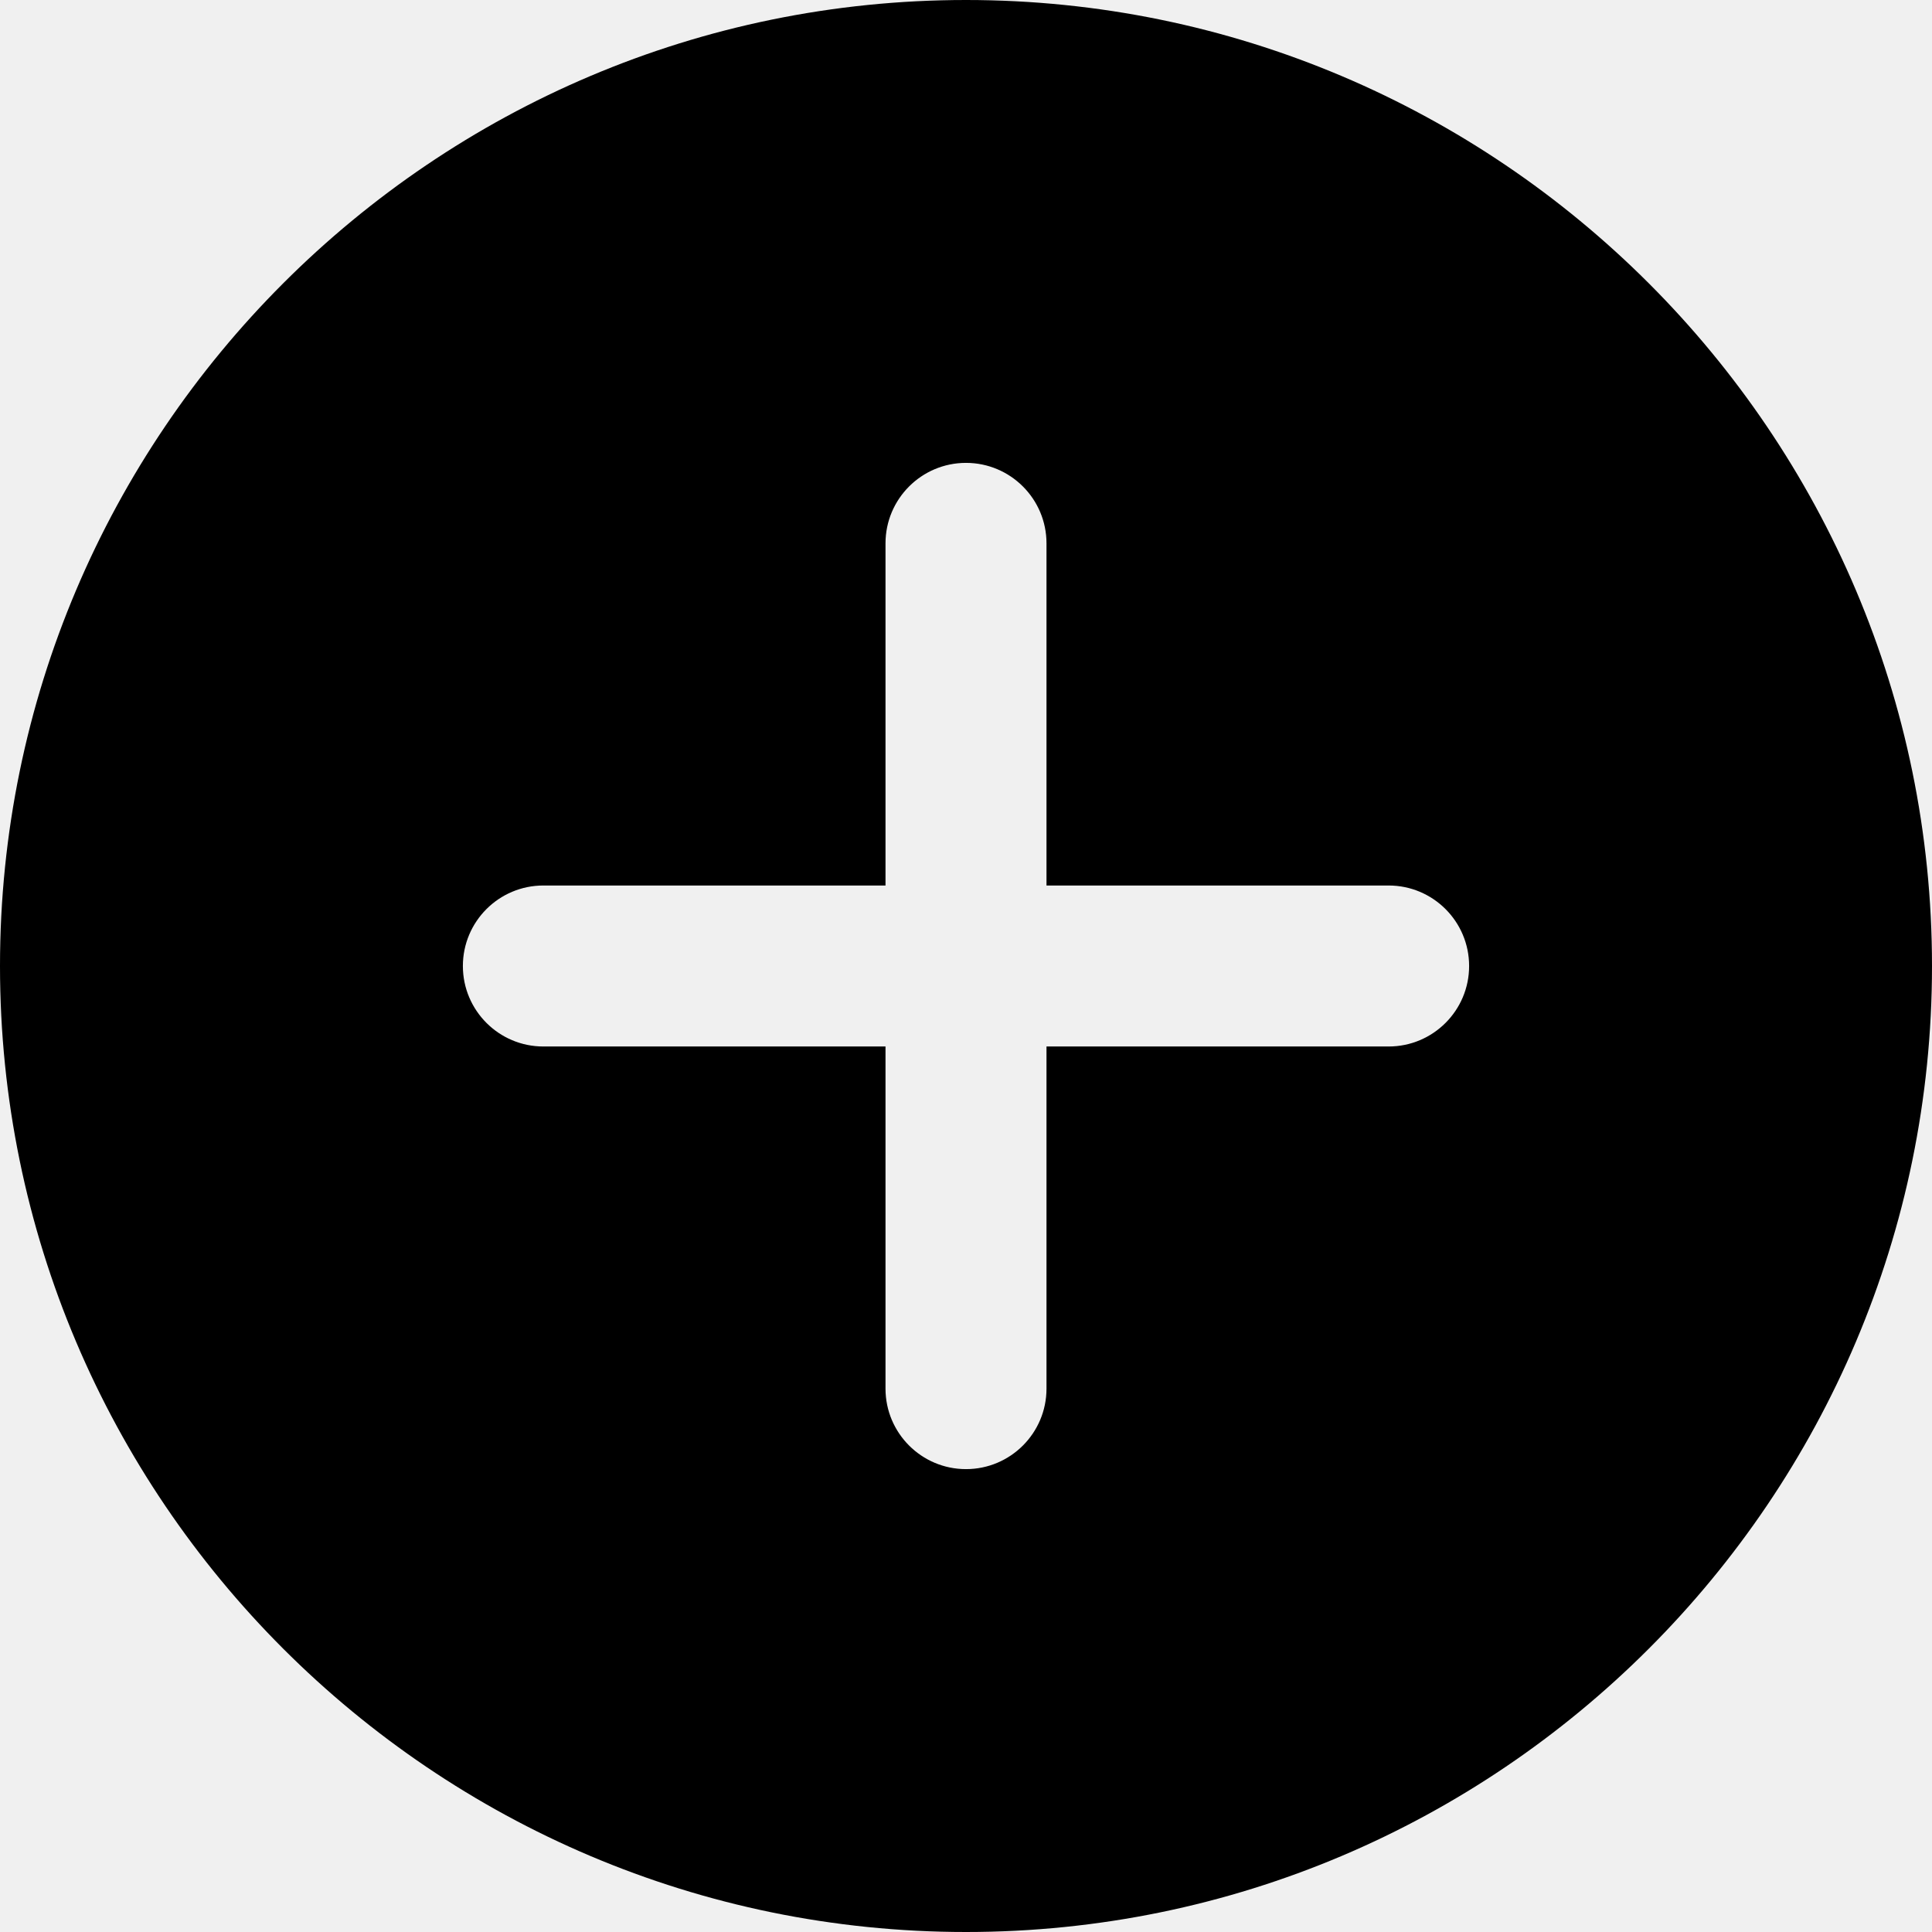
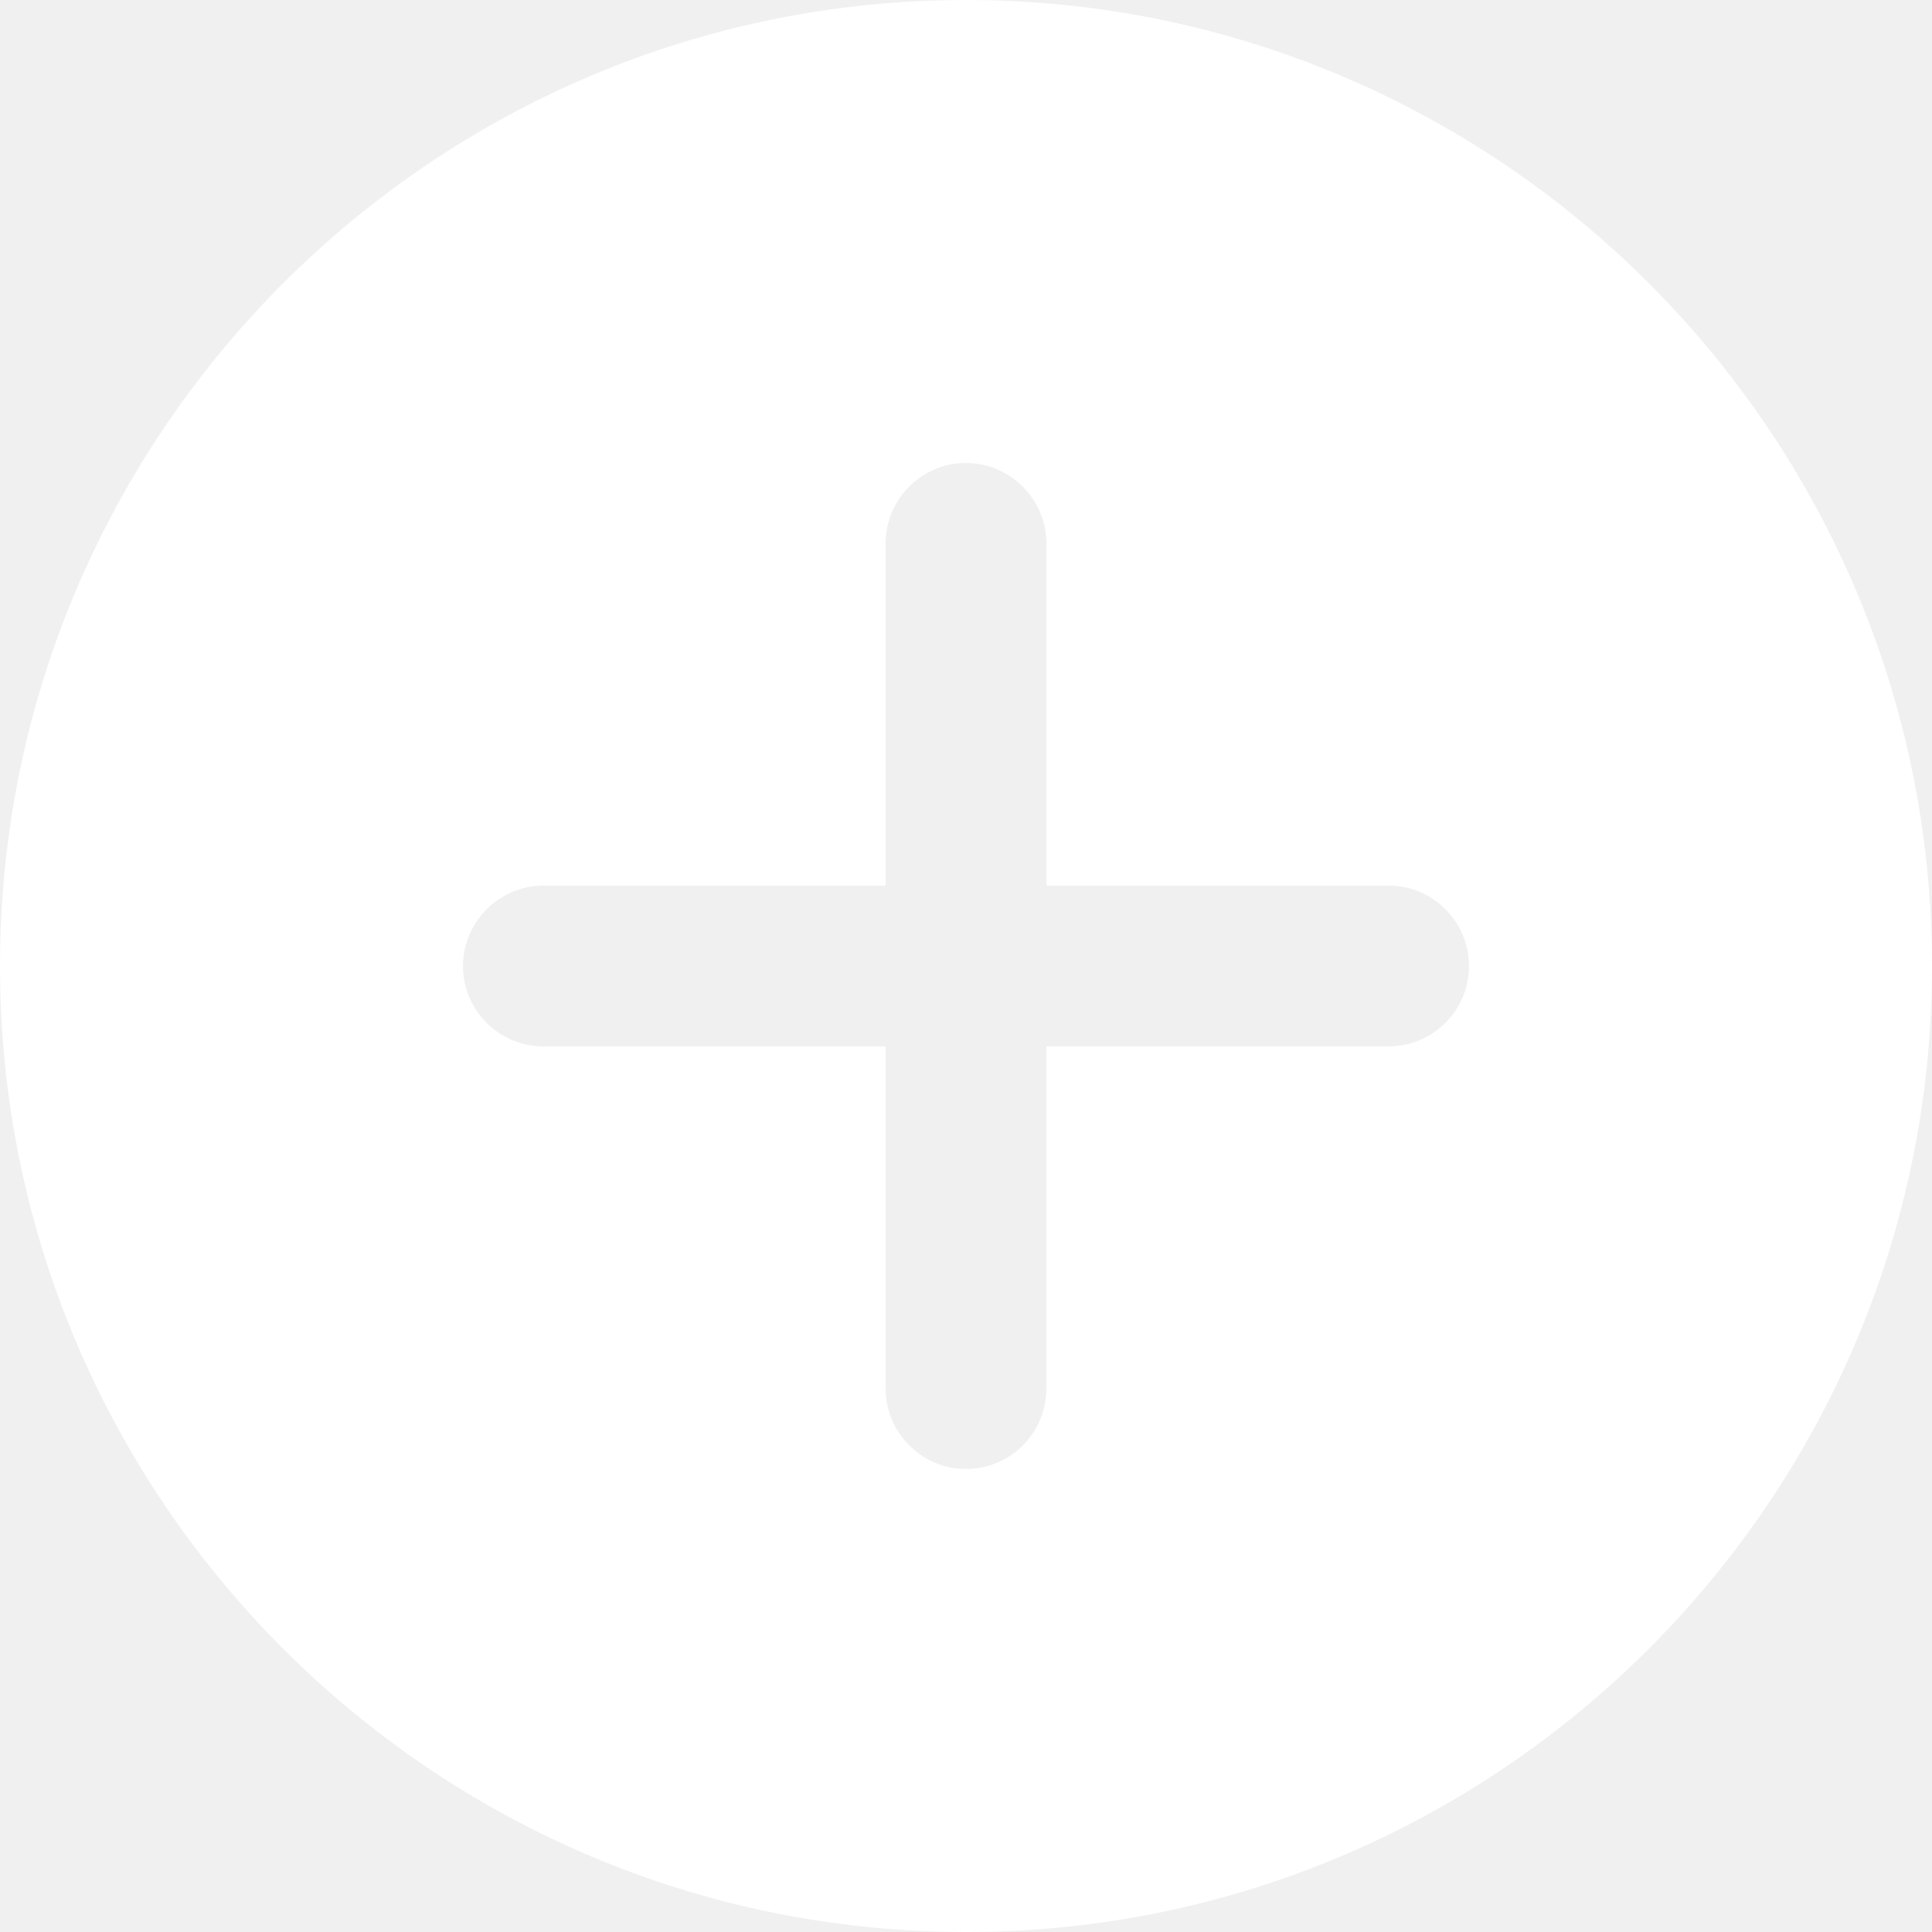
- <svg xmlns="http://www.w3.org/2000/svg" height="512pt" viewBox="0 0 512 512" width="512pt">
-   <path d="m256 0c-141.164 0-256 114.836-256 256s114.836 256 256 256 256-114.836 256-256-114.836-256-256-256zm112 277.332h-90.668v90.668c0 11.777-9.555 21.332-21.332 21.332s-21.332-9.555-21.332-21.332v-90.668h-90.668c-11.777 0-21.332-9.555-21.332-21.332s9.555-21.332 21.332-21.332h90.668v-90.668c0-11.777 9.555-21.332 21.332-21.332s21.332 9.555 21.332 21.332v90.668h90.668c11.777 0 21.332 9.555 21.332 21.332s-9.555 21.332-21.332 21.332zm0 0" />
+ <svg xmlns="http://www.w3.org/2000/svg" version="1.1" id="Layer_1" x="0px" y="0px" viewBox="0 0 512 512" style="enable-background:new 0 0 512 512;" xml:space="preserve">
+   <style type="text/css">
+ 	.st0{fill:#FFFFFF;}
+ </style>
+   <path class="st0" d="M256,0C114.8,0,0,114.8,0,256s114.8,256,256,256s256-114.8,256-256S397.2,0,256,0z M368,277.3h-90.7V368  c0,11.8-9.6,21.3-21.3,21.3s-21.3-9.6-21.3-21.3v-90.7H144c-11.8,0-21.3-9.6-21.3-21.3s9.6-21.3,21.3-21.3h90.7V144  c0-11.8,9.6-21.3,21.3-21.3s21.3,9.6,21.3,21.3v90.7H368c11.8,0,21.3,9.6,21.3,21.3S379.8,277.3,368,277.3z" />
</svg>
